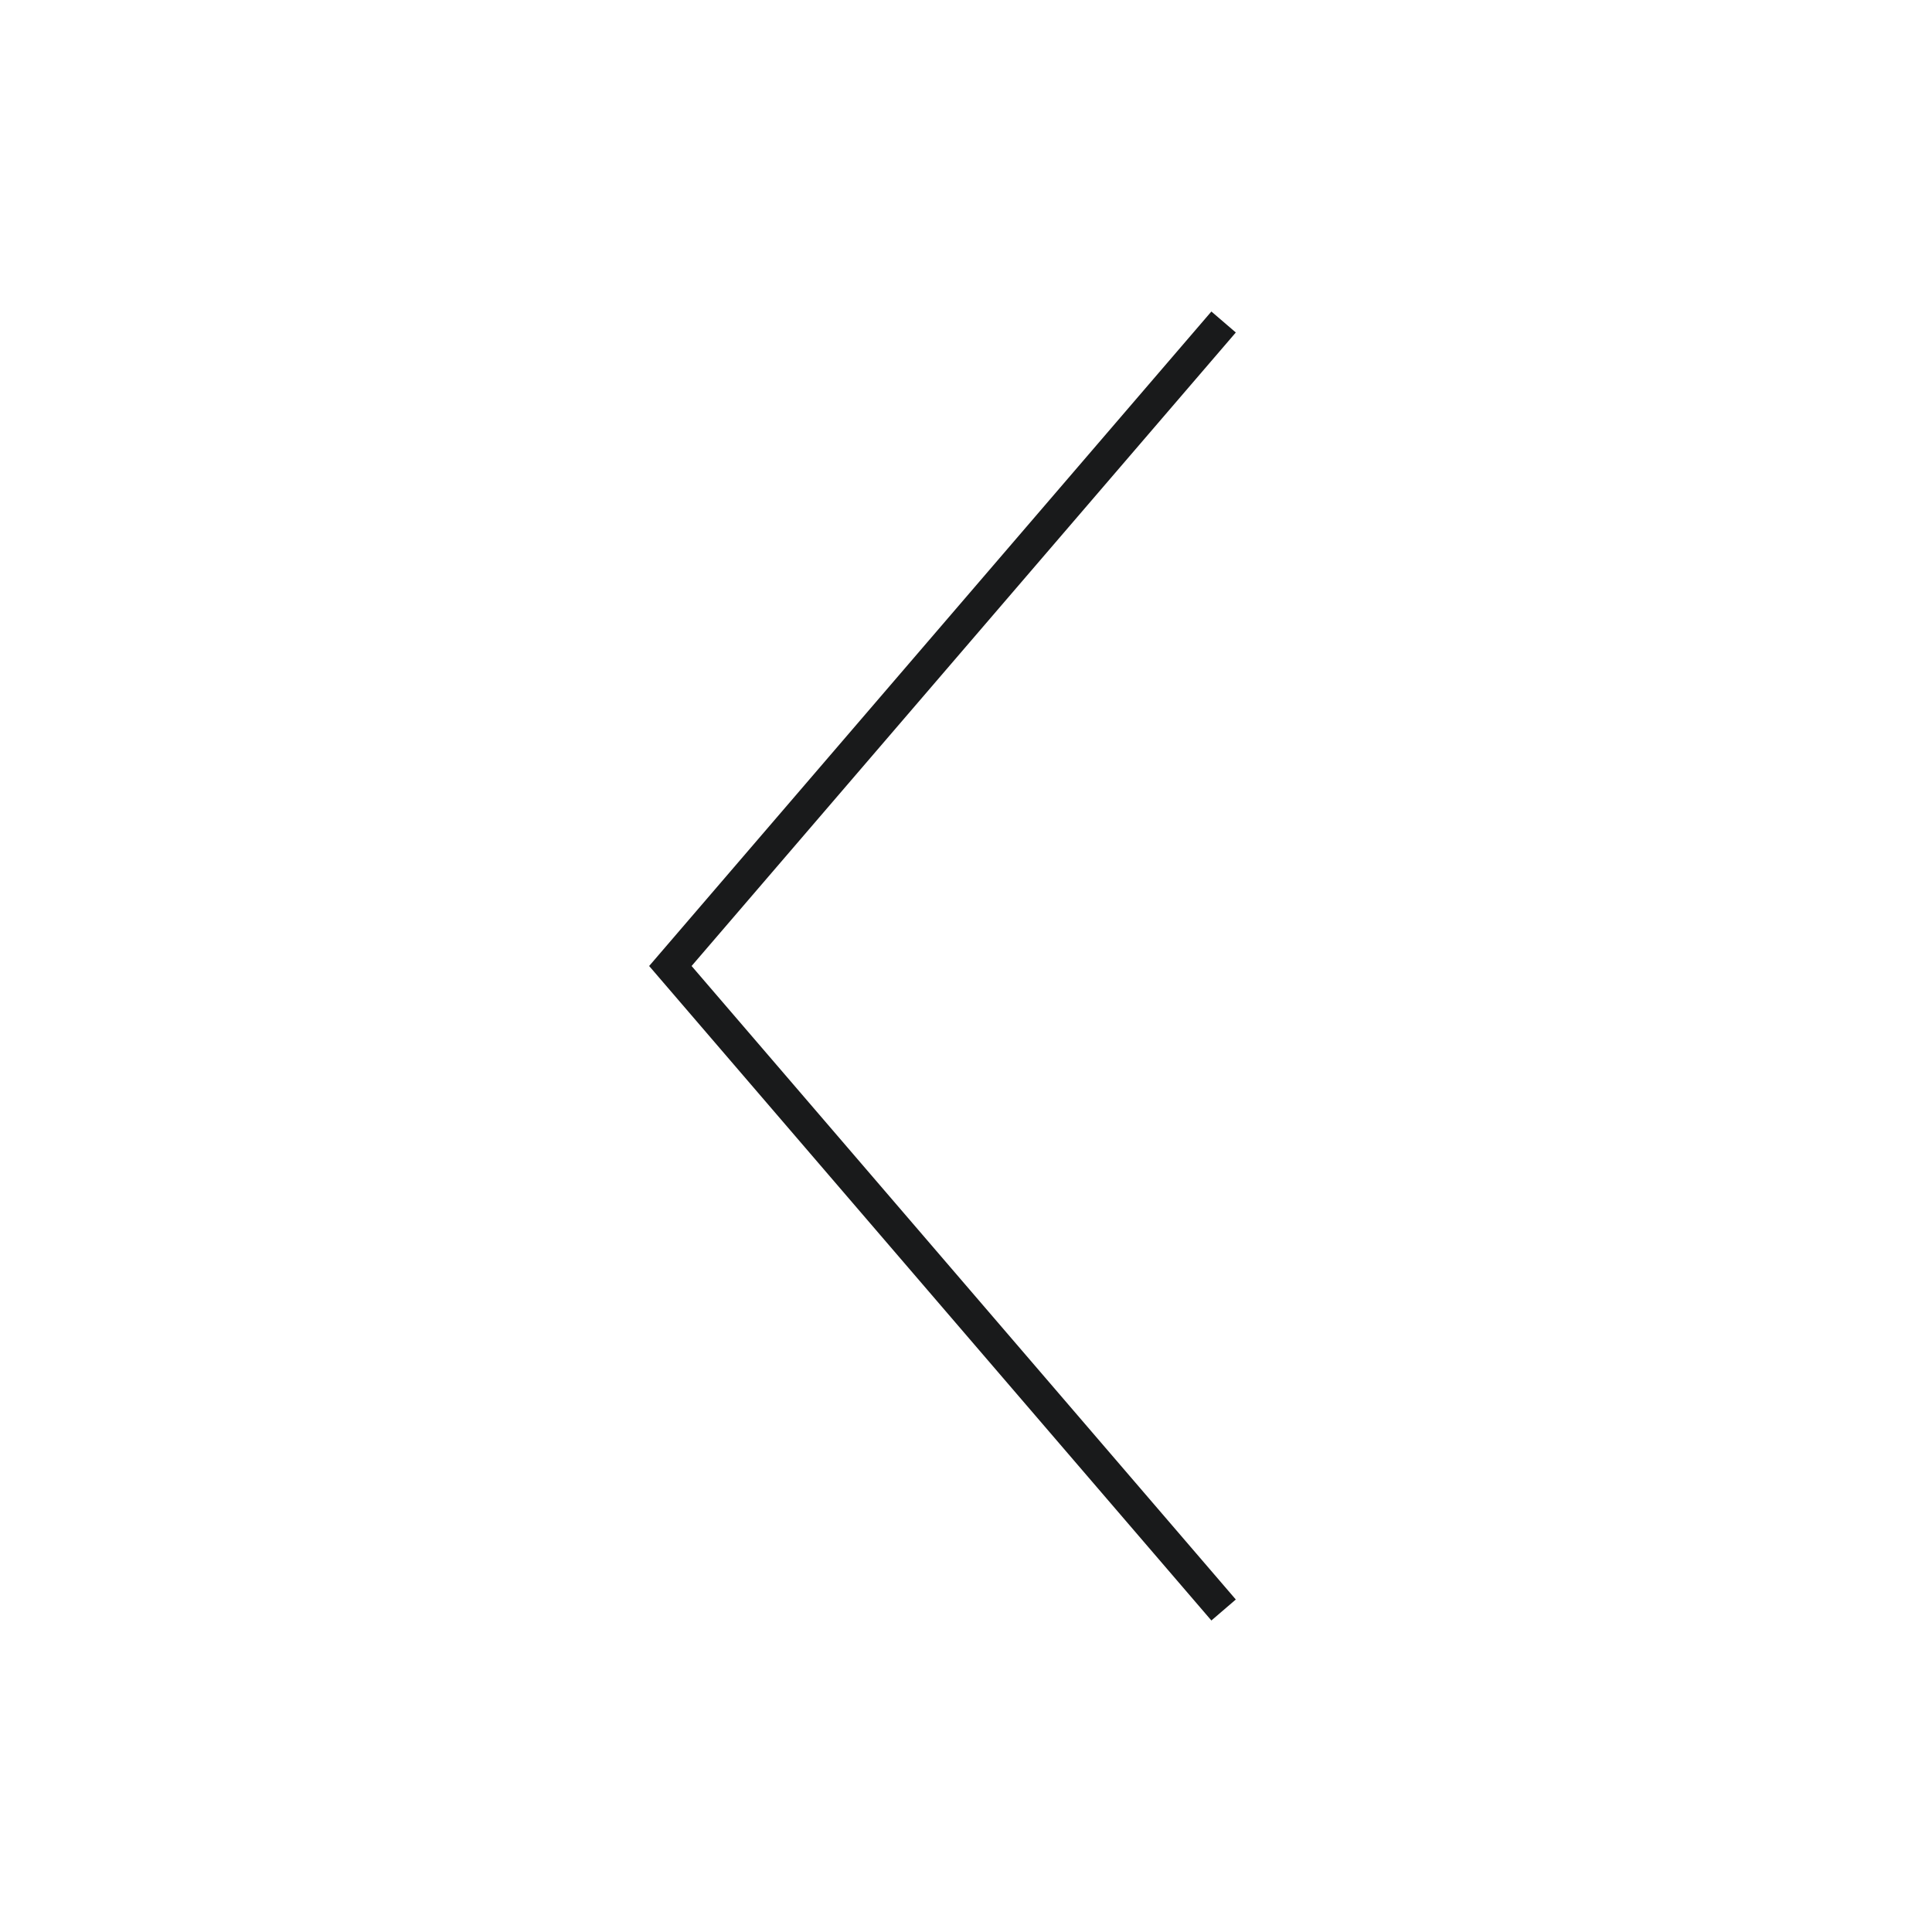
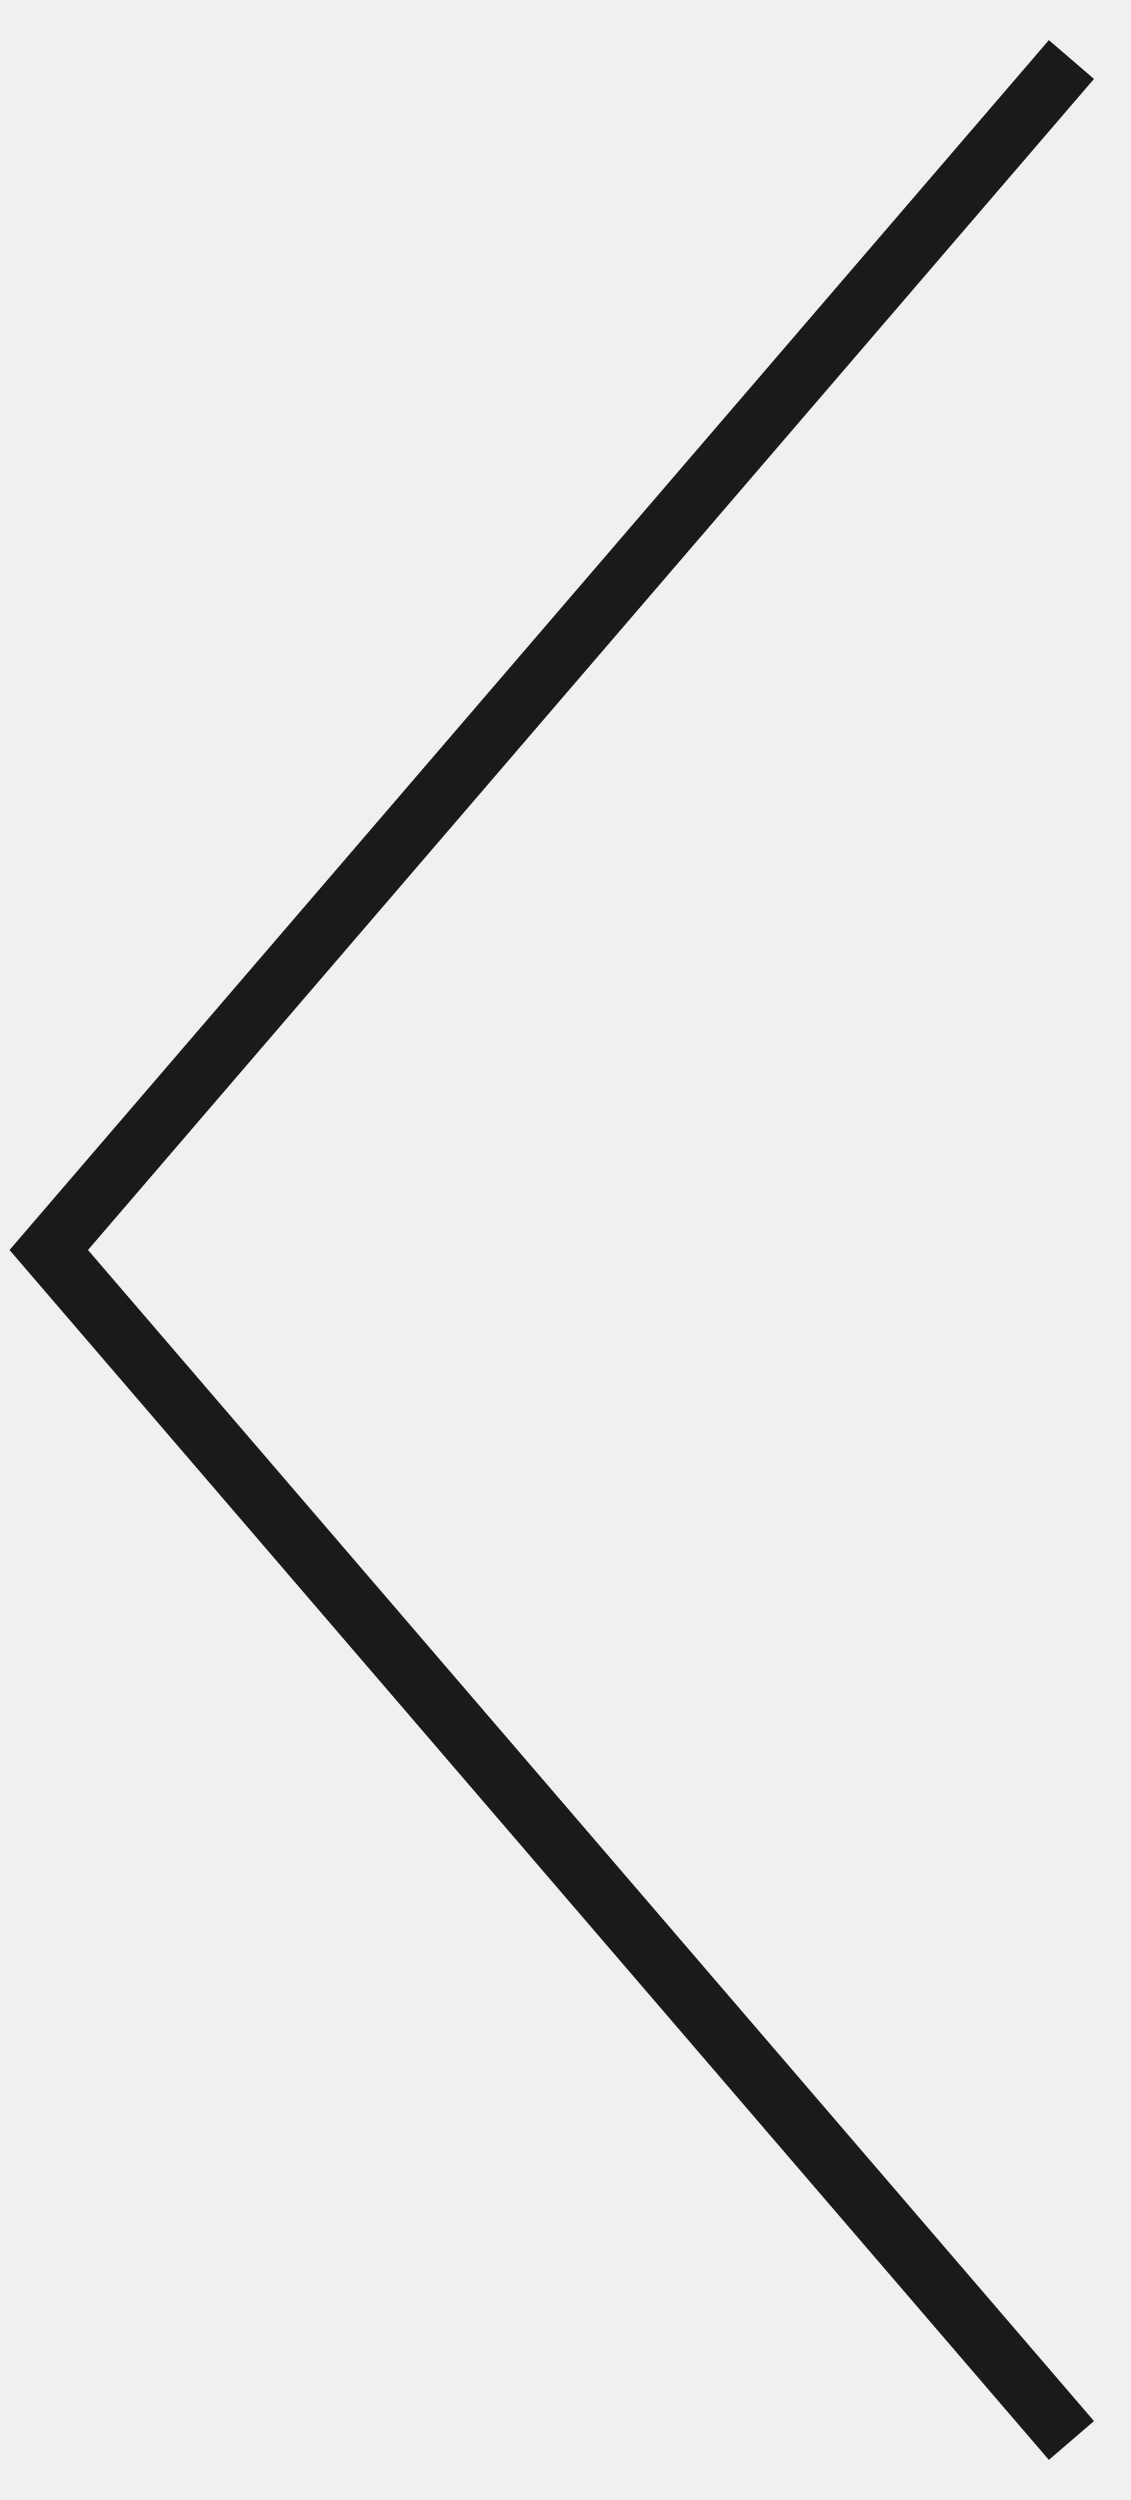
- <svg xmlns="http://www.w3.org/2000/svg" width="60" height="60" viewBox="0 0 60 60" fill="none">
-   <path d="M0 0H60V60H0V0Z" fill="white" />
-   <path d="M38 10L20.819 30L38 50" stroke="#191A1B" />
+ <svg xmlns="http://www.w3.org/2000/svg" width="19" height="42" viewBox="0 0 19 42" fill="none">
+   <path fill-rule="evenodd" clip-rule="evenodd" d="M0.16 21L17.621 41.326L18.379 40.674L1.478 21L18.379 1.326L17.621 0.674L0.16 21Z" fill="#191A1B" />
</svg>
